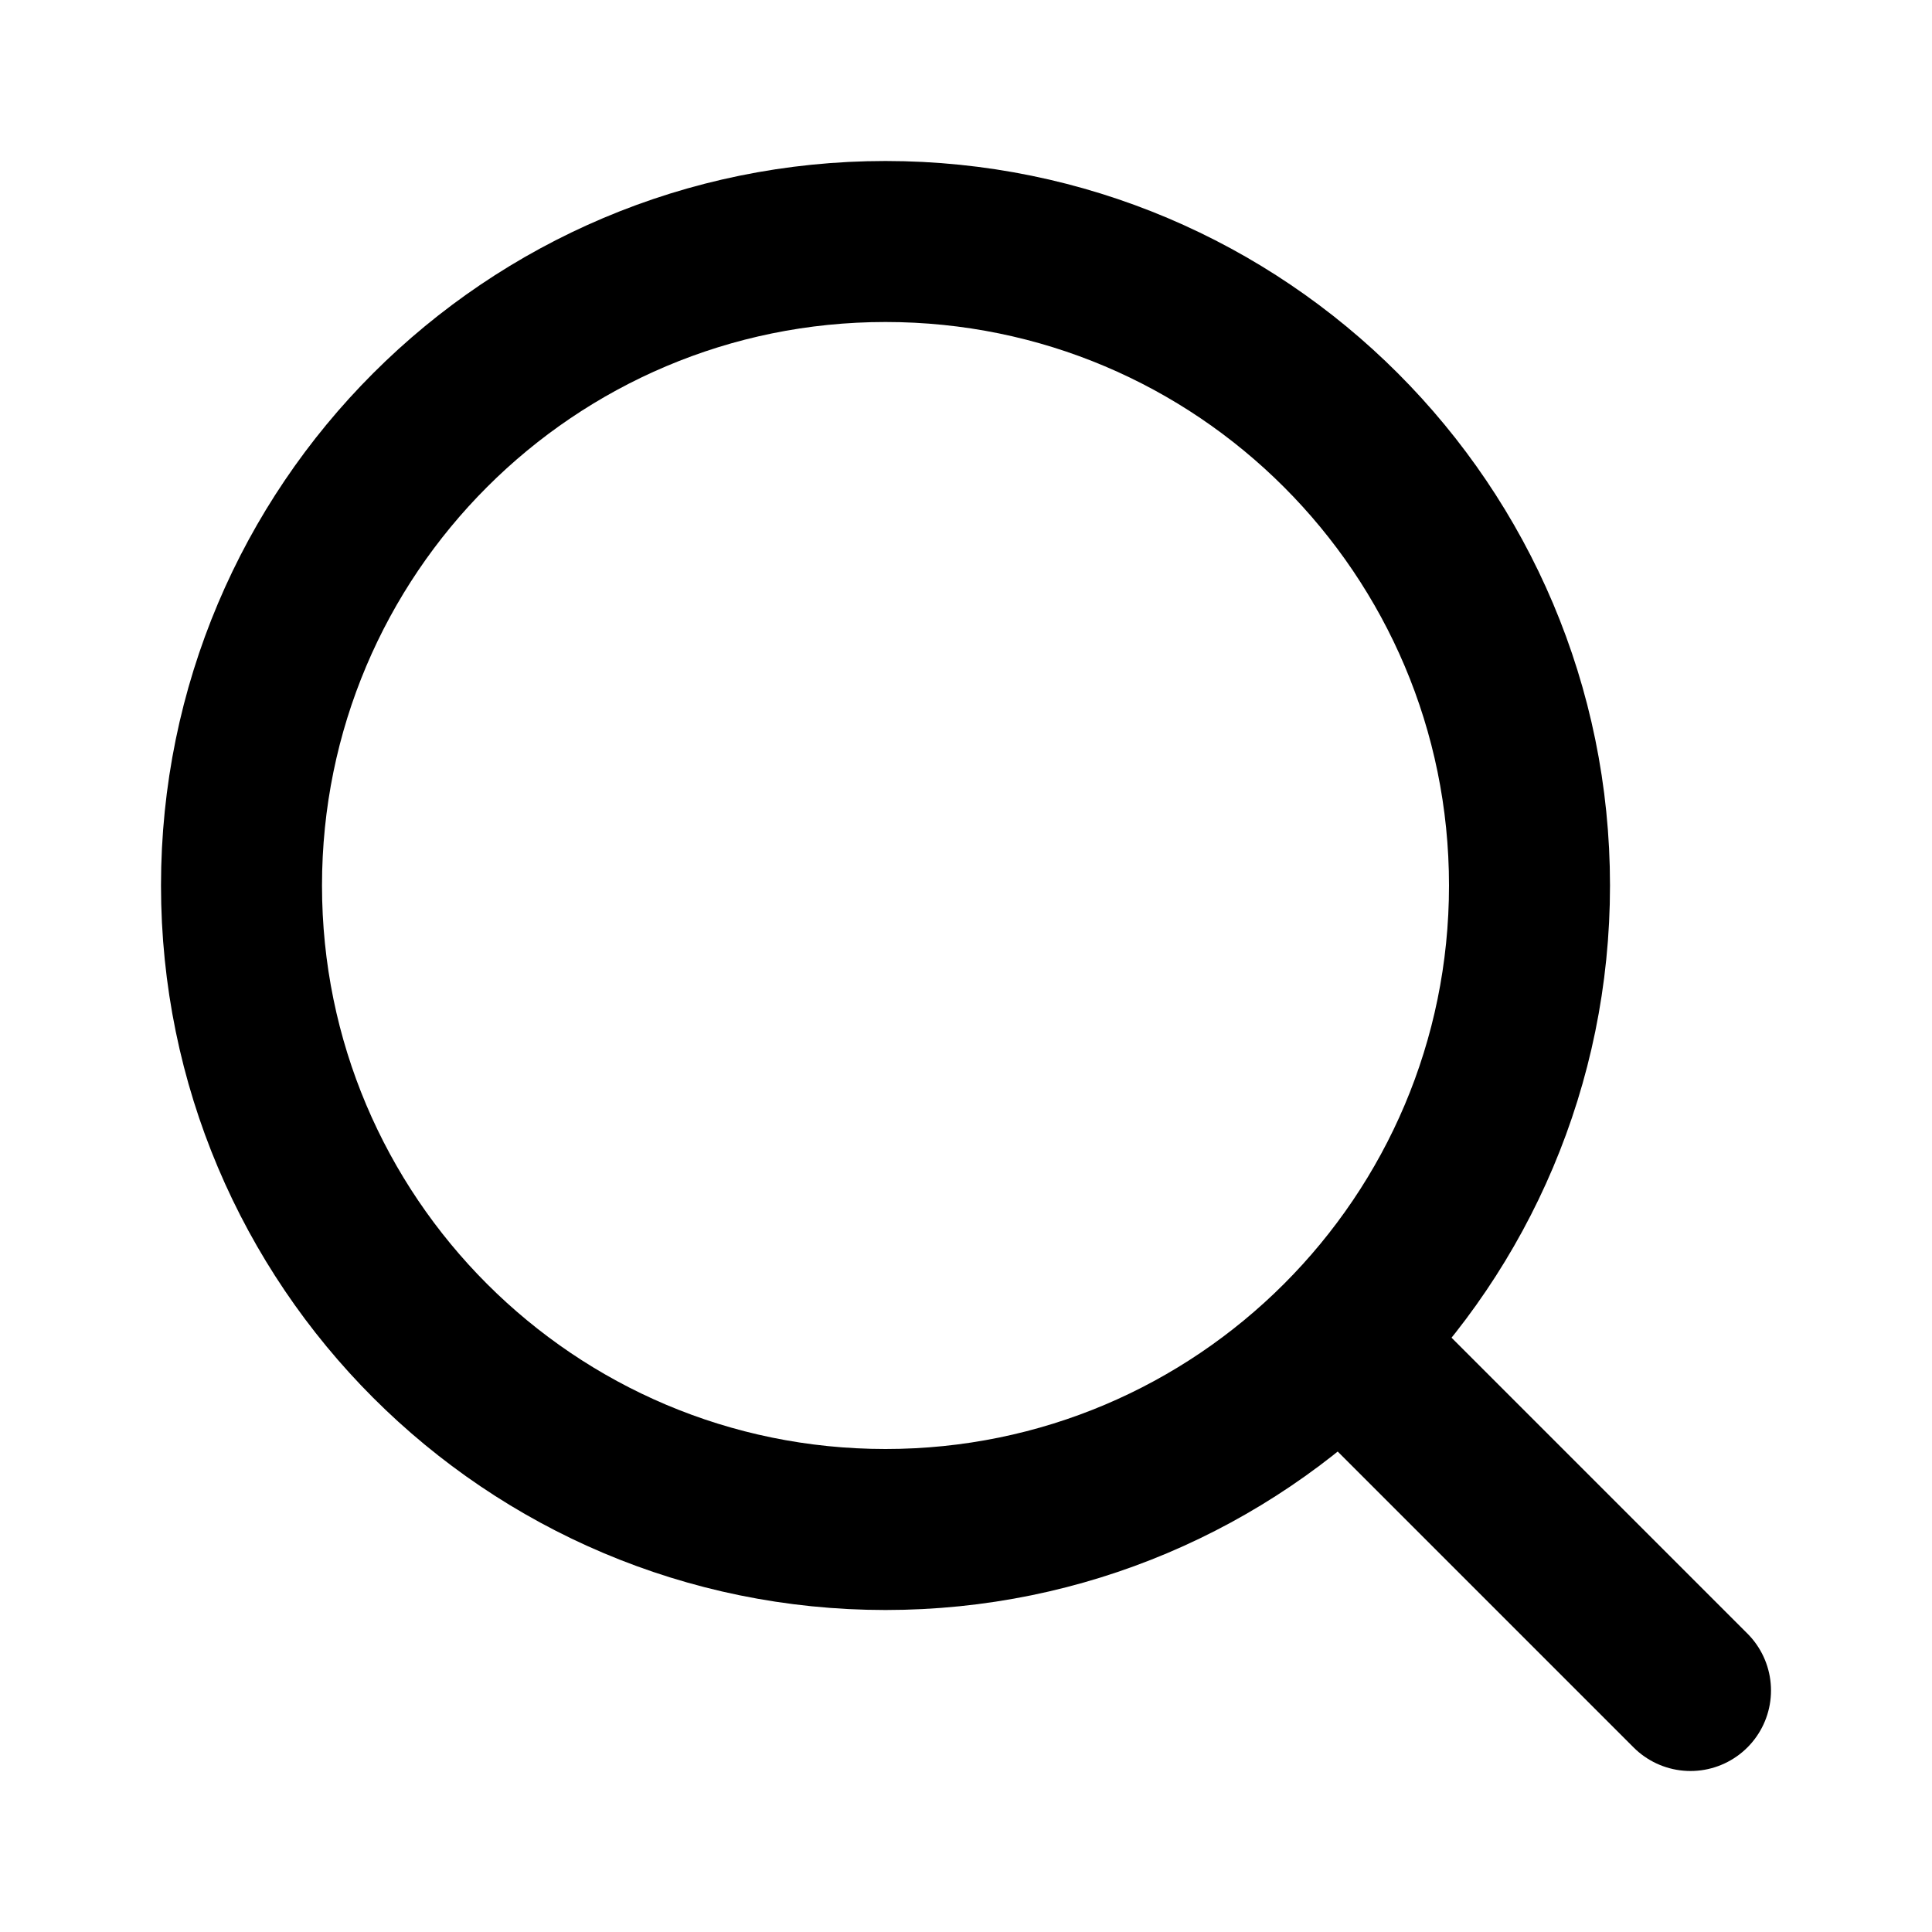
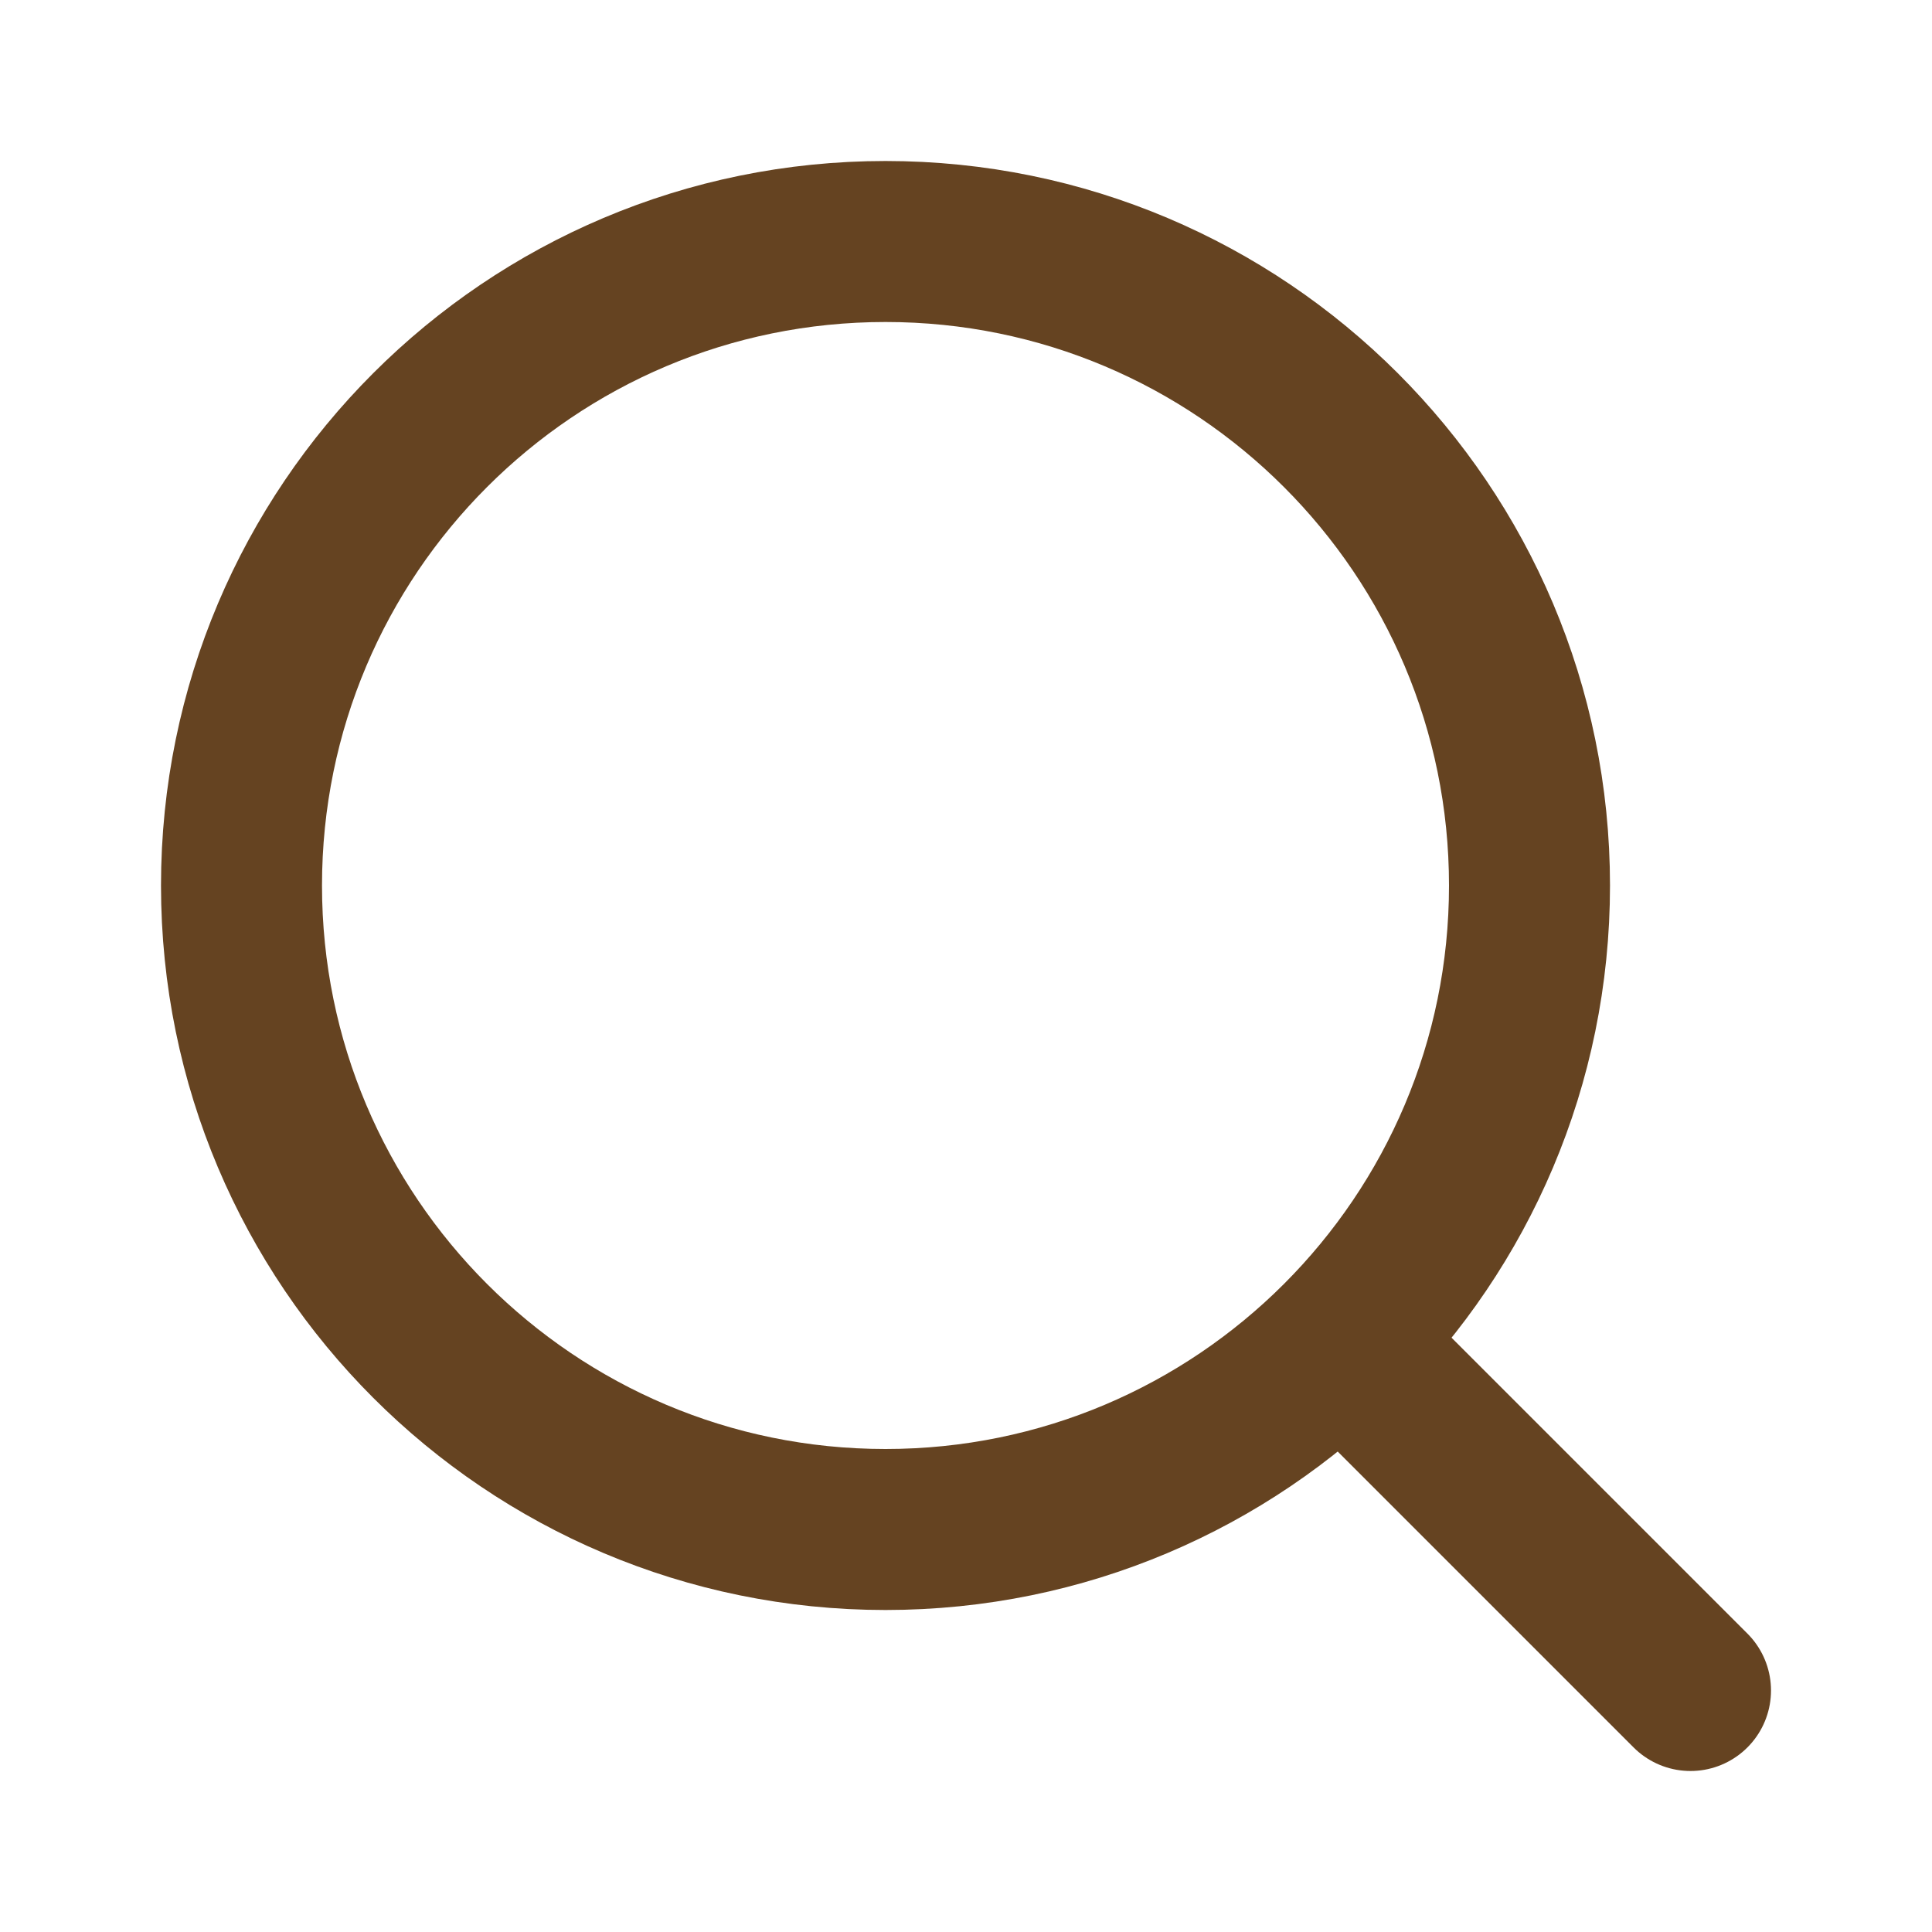
- <svg xmlns="http://www.w3.org/2000/svg" width="24" height="24" viewBox="0 0 24 24" fill="none" stroke="currentColor" stroke-width="2" stroke-linecap="round" stroke-linejoin="round" class="lucide lucide-search">
+ <svg xmlns="http://www.w3.org/2000/svg" width="24" height="24" viewBox="0 0 24 24" fill="none" stroke="#654321" stroke-width="2" stroke-linecap="round" stroke-linejoin="round" class="lucide lucide-search">
  <circle cx="11" cy="11" r="8" />
  <path d="m21 21-4.3-4.3" />
</svg>
